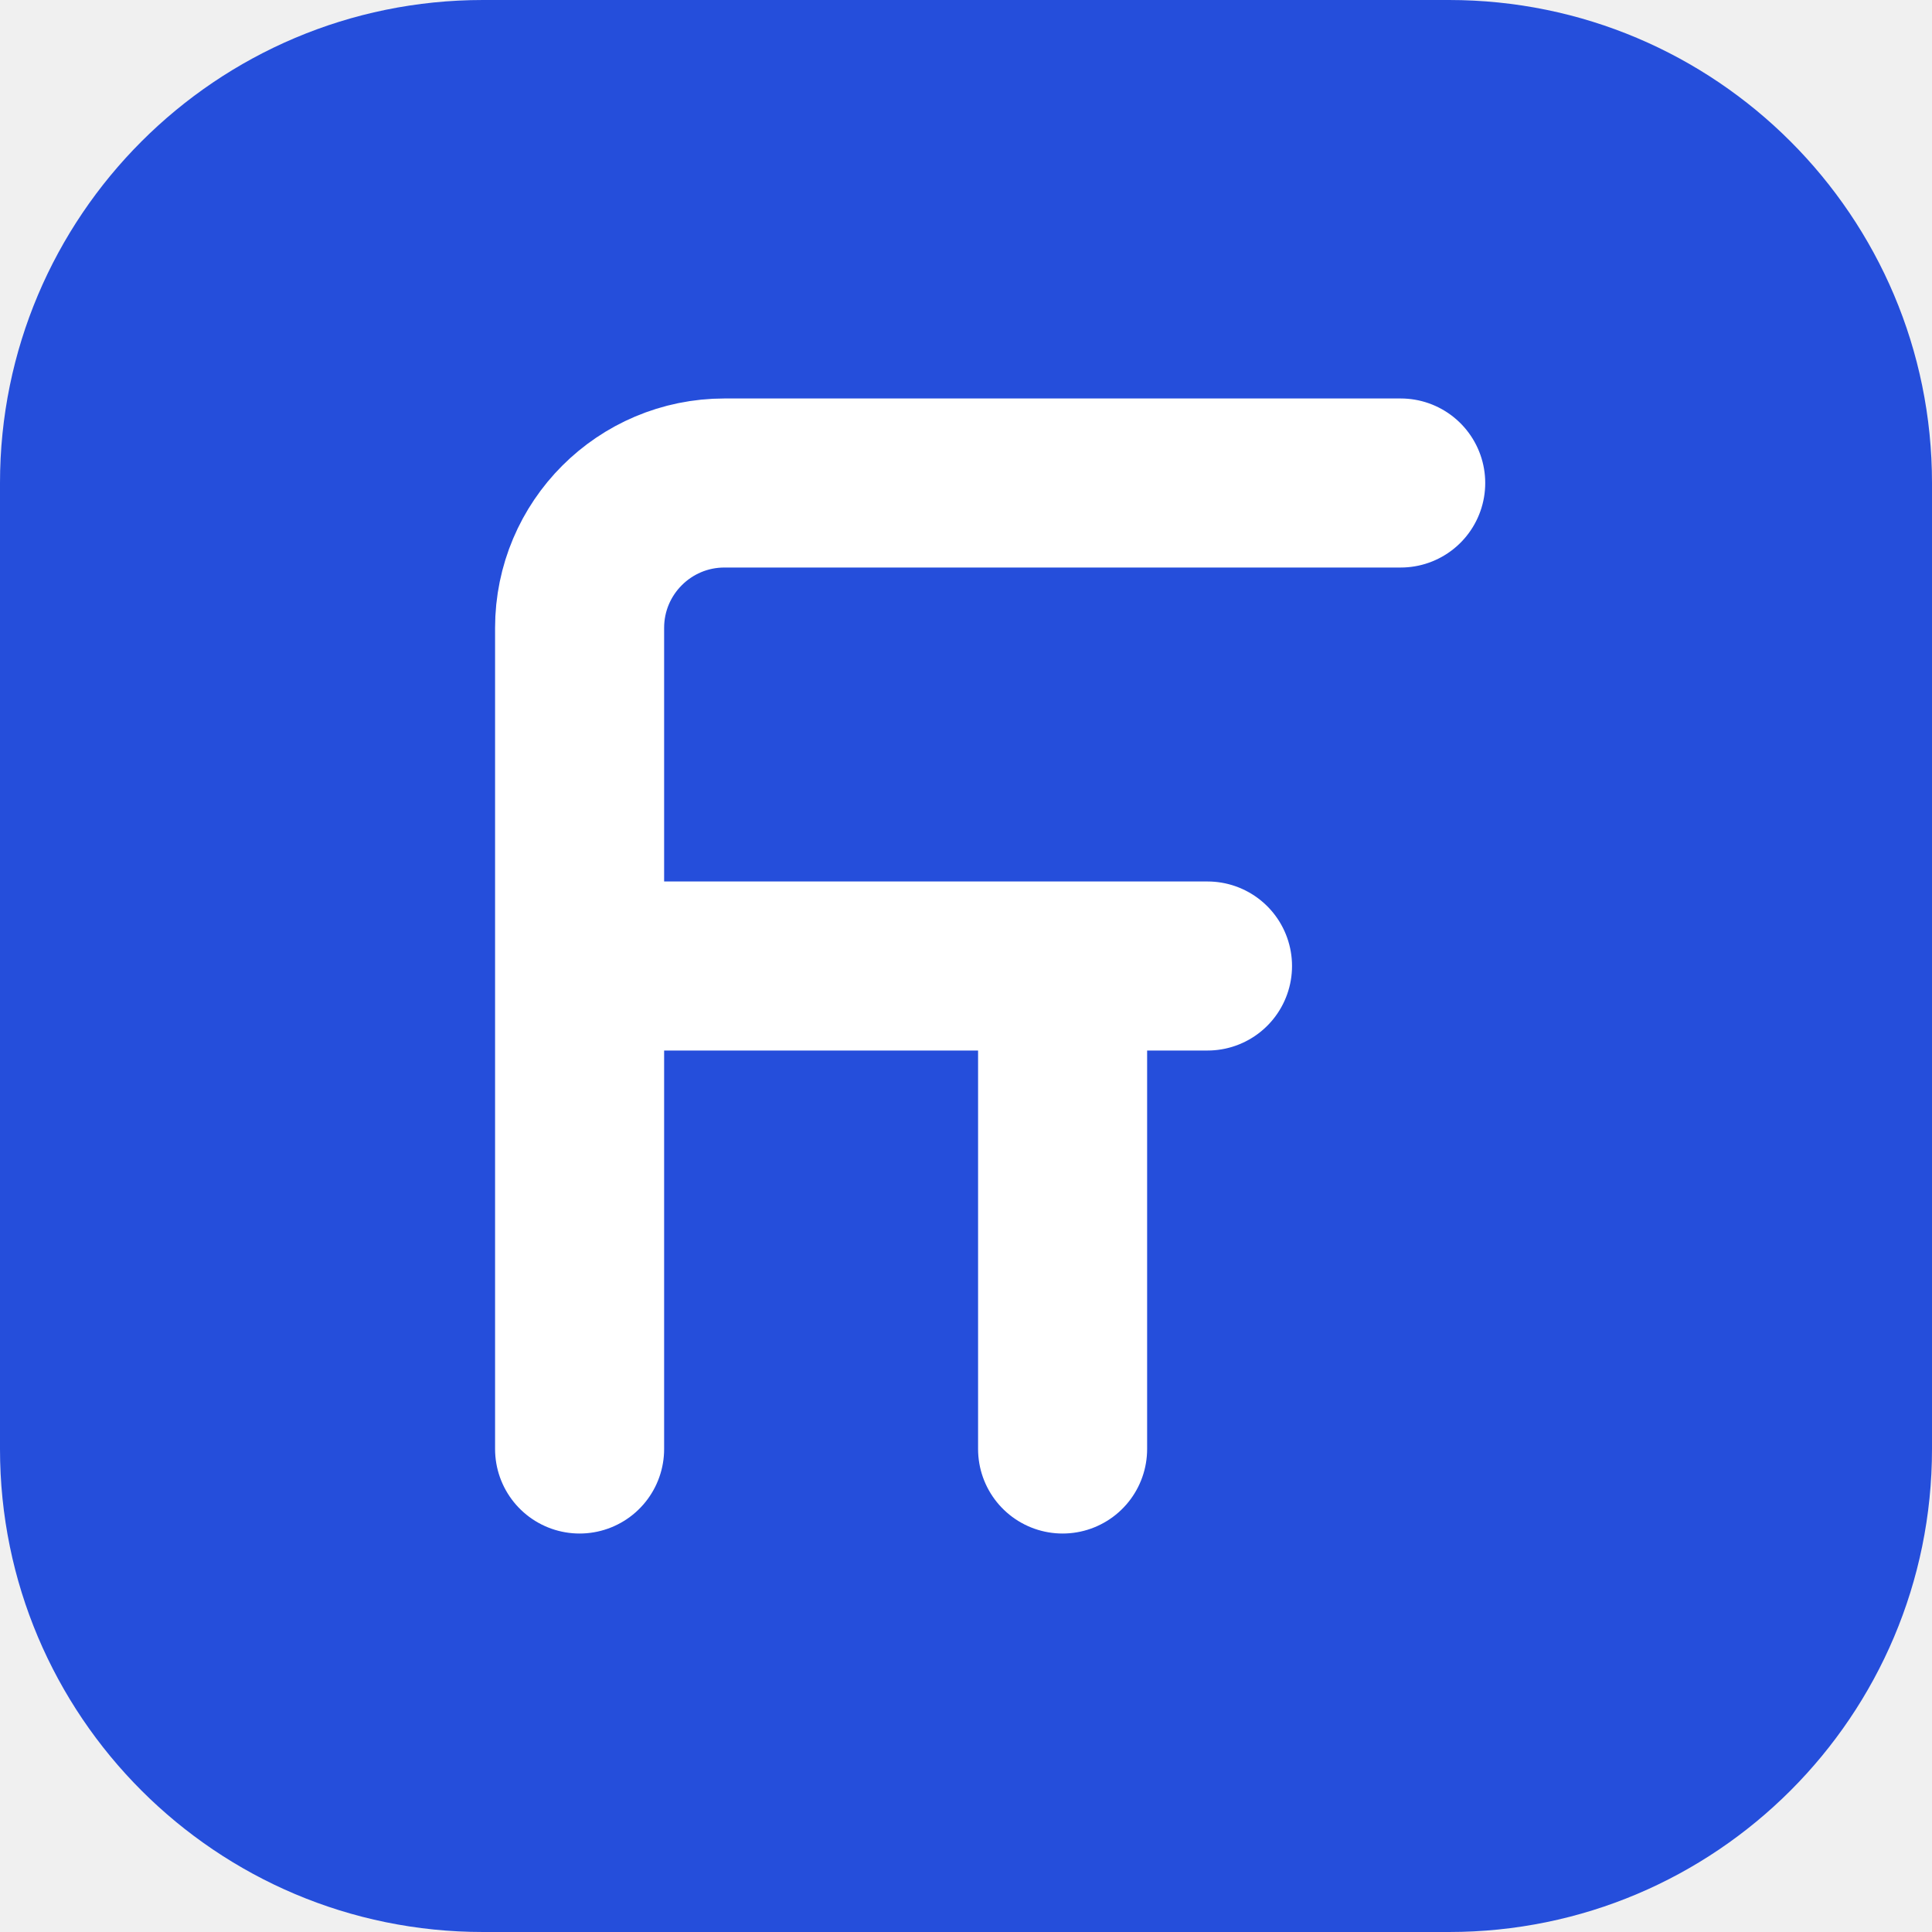
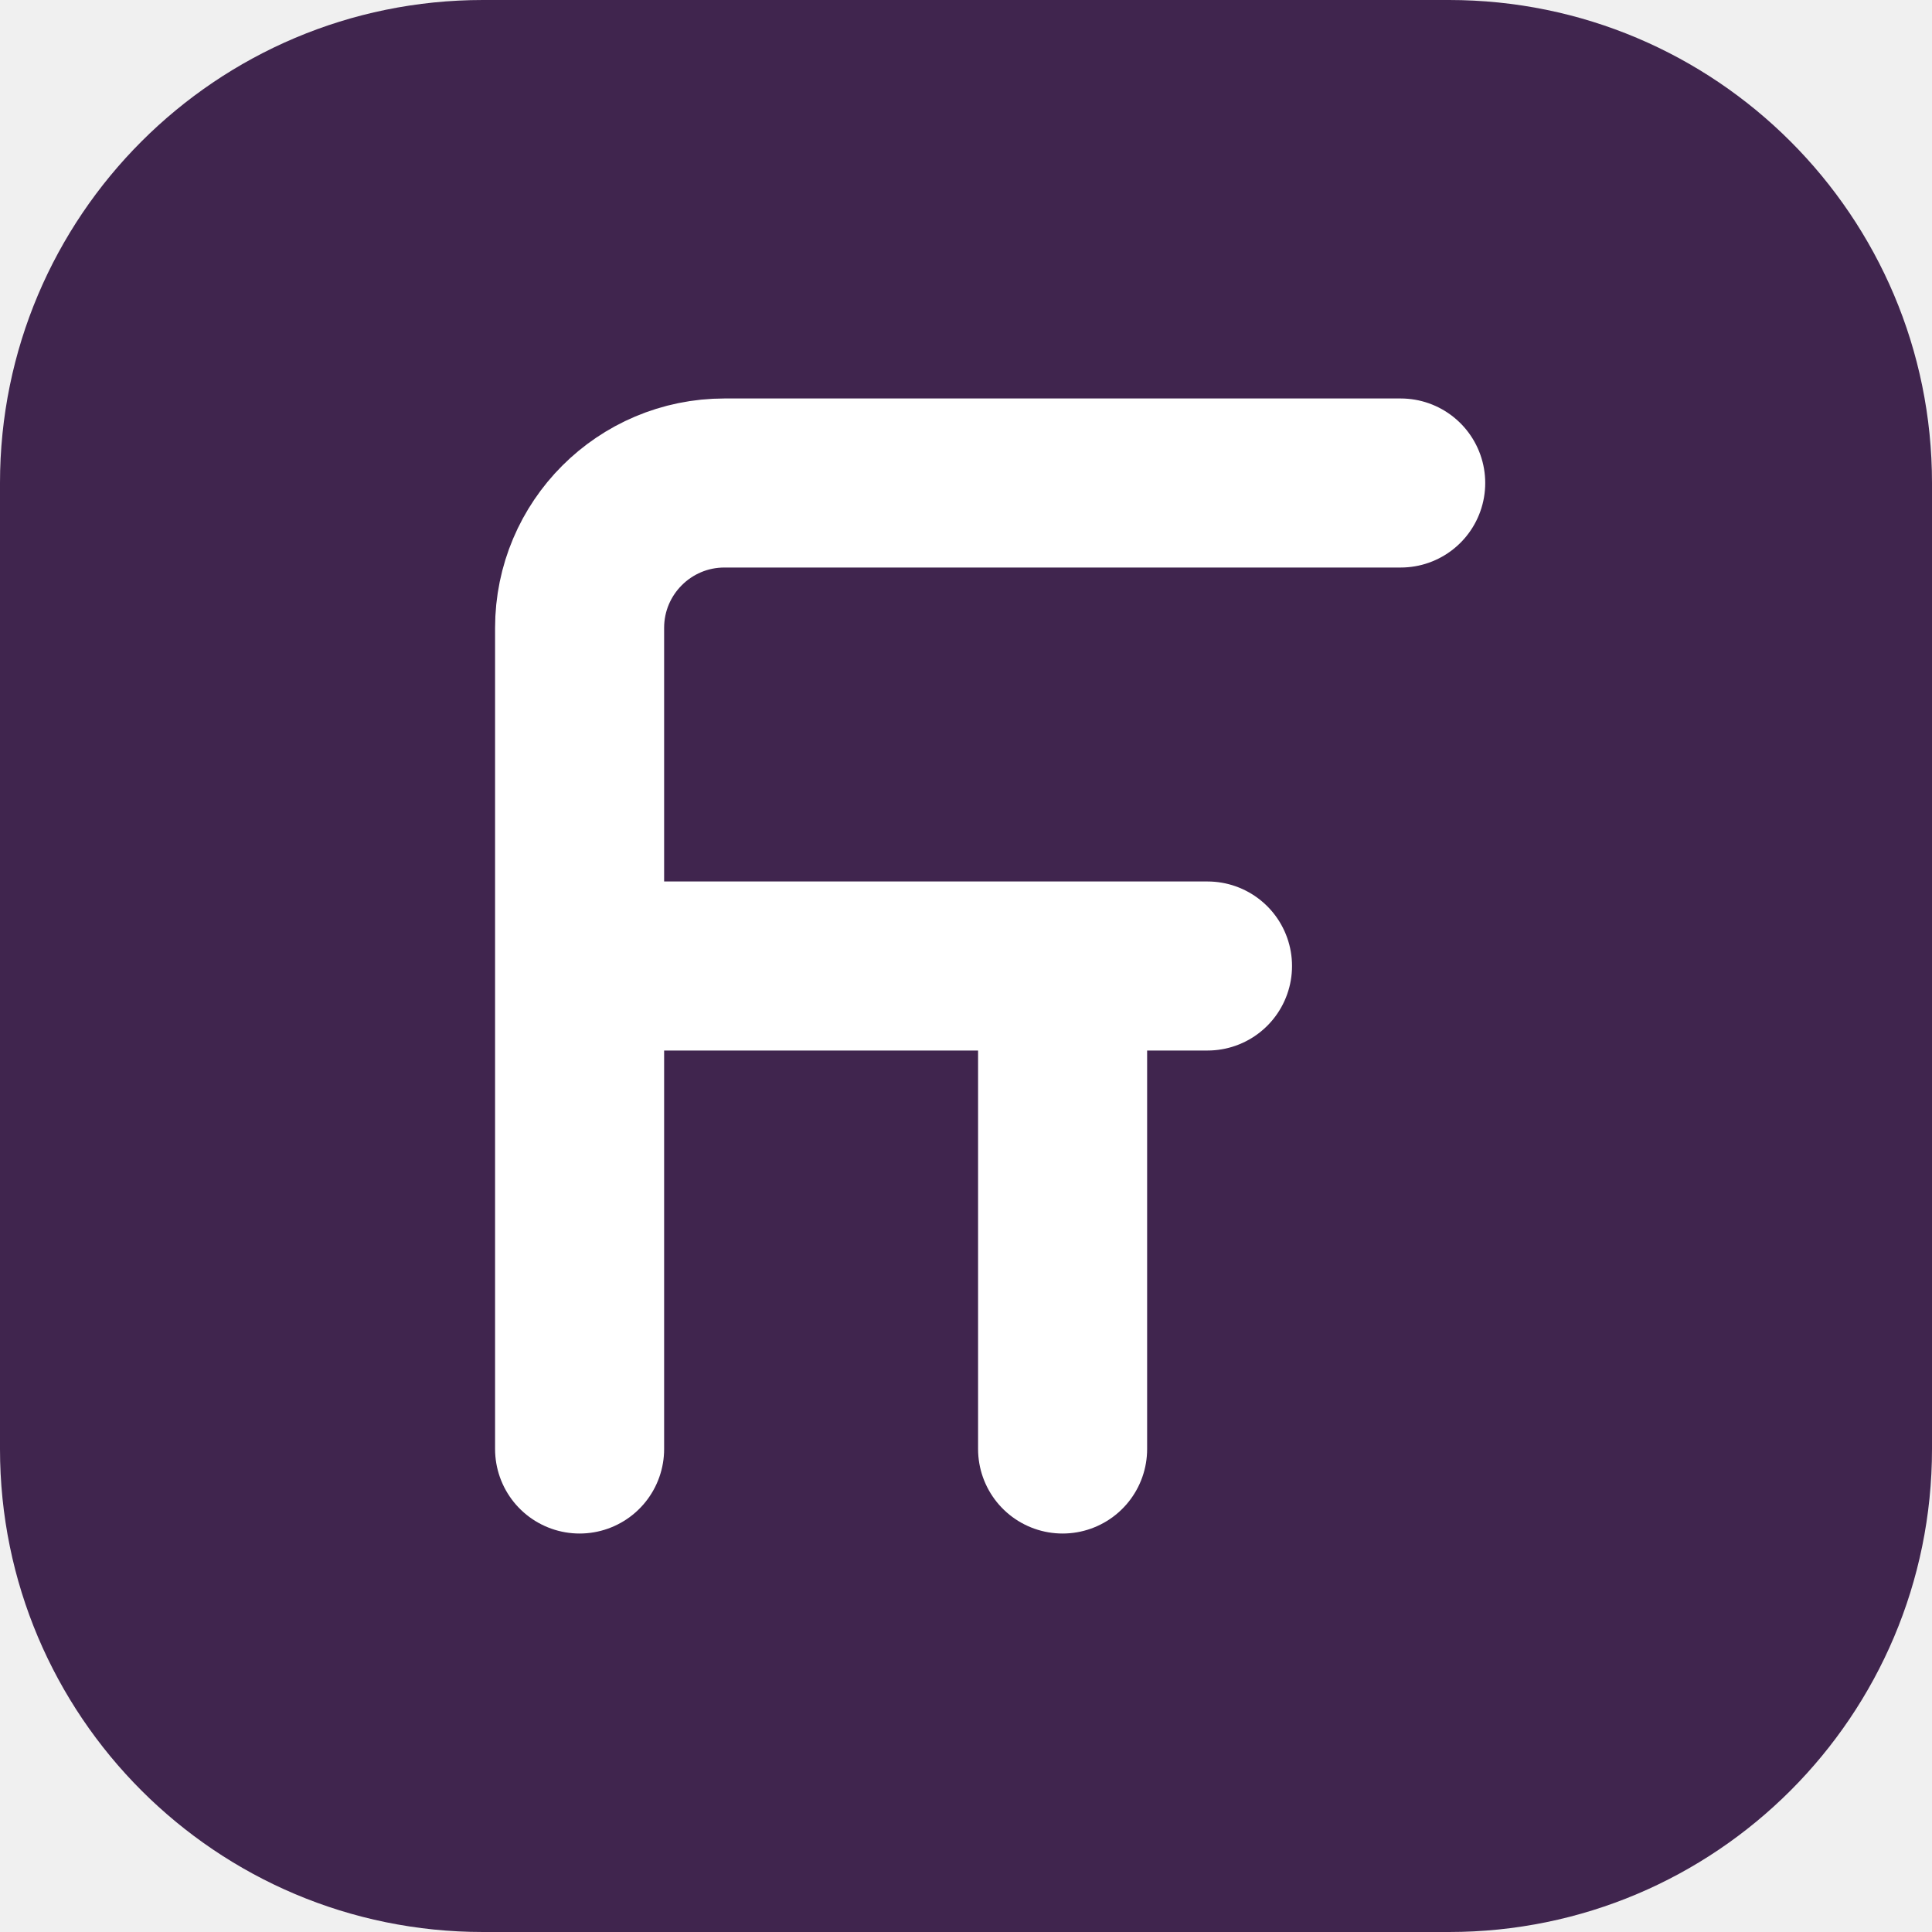
<svg xmlns="http://www.w3.org/2000/svg" width="40" height="40" viewBox="0 0 40 40">
-   <rect width="40" height="40" rx="10" fill="#254edb" />
+   <rect width="40" height="40" rx="10" fill="#40254e" />
  <path d="M12 30V13a3 3 0 0 1 3-3h14M12 20h13M22 30V20" fill="none" stroke="white" stroke-width="3.5" stroke-linecap="round" stroke-linejoin="round" />
</svg>
